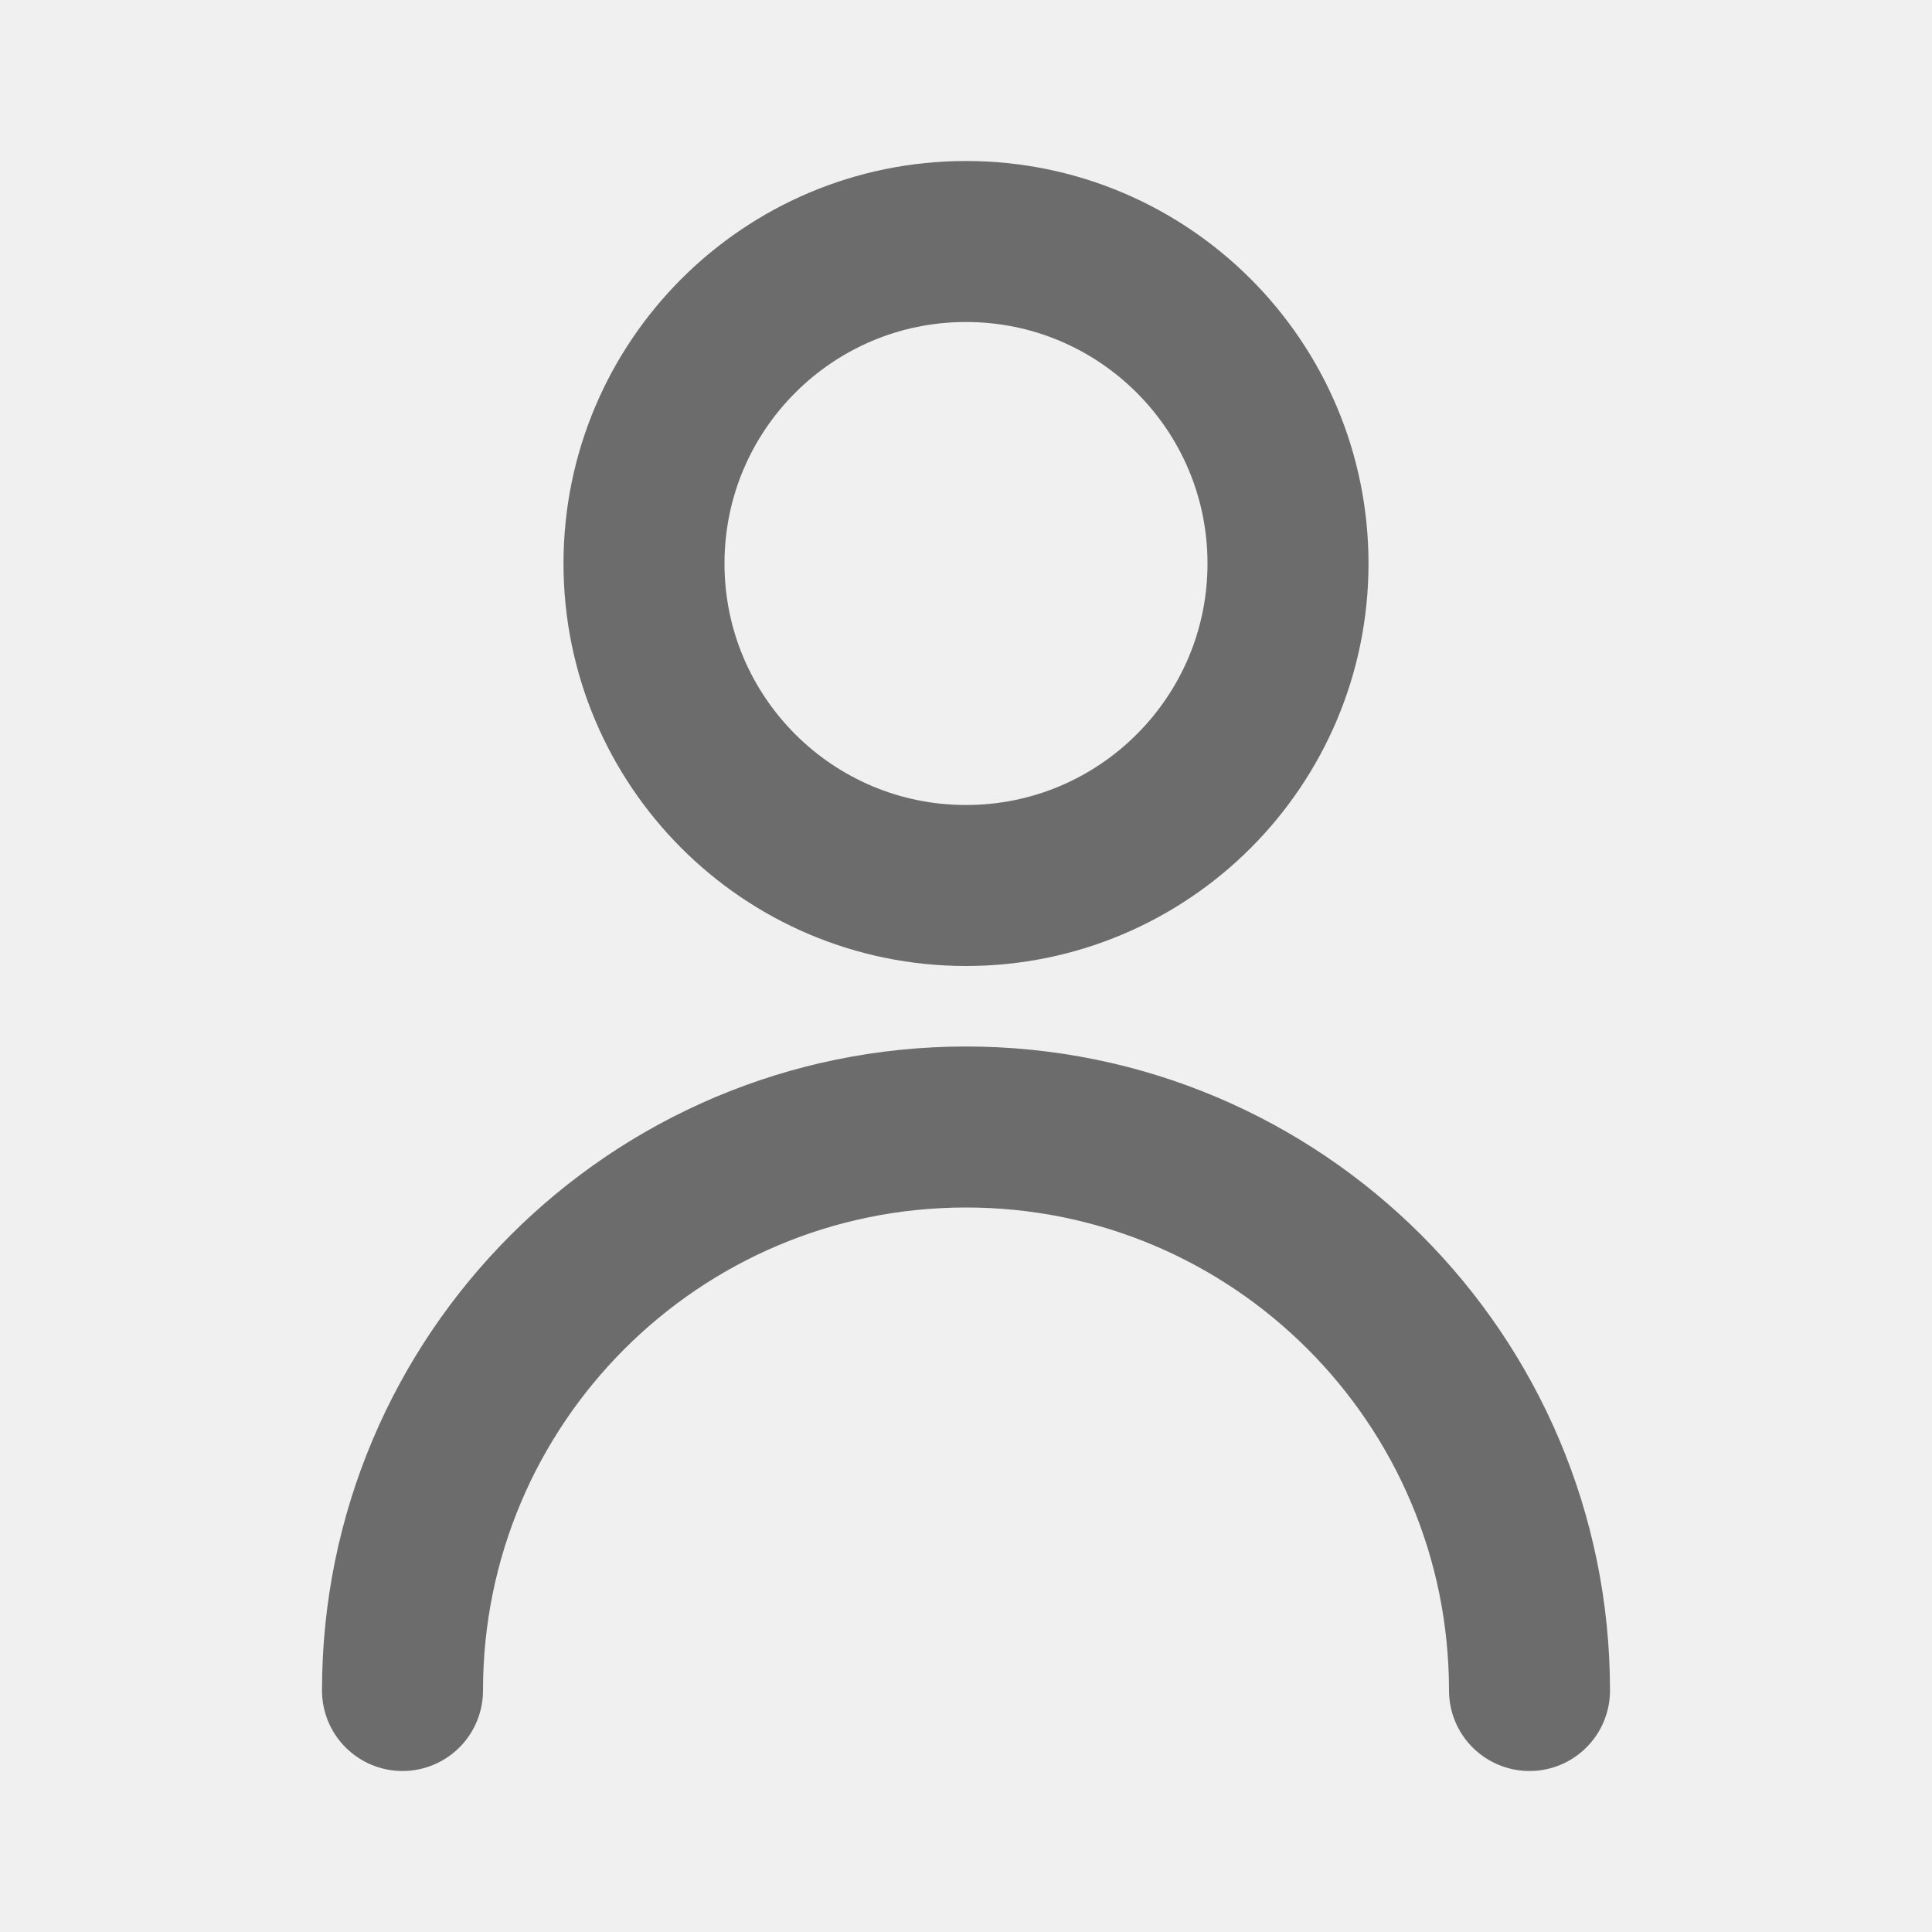
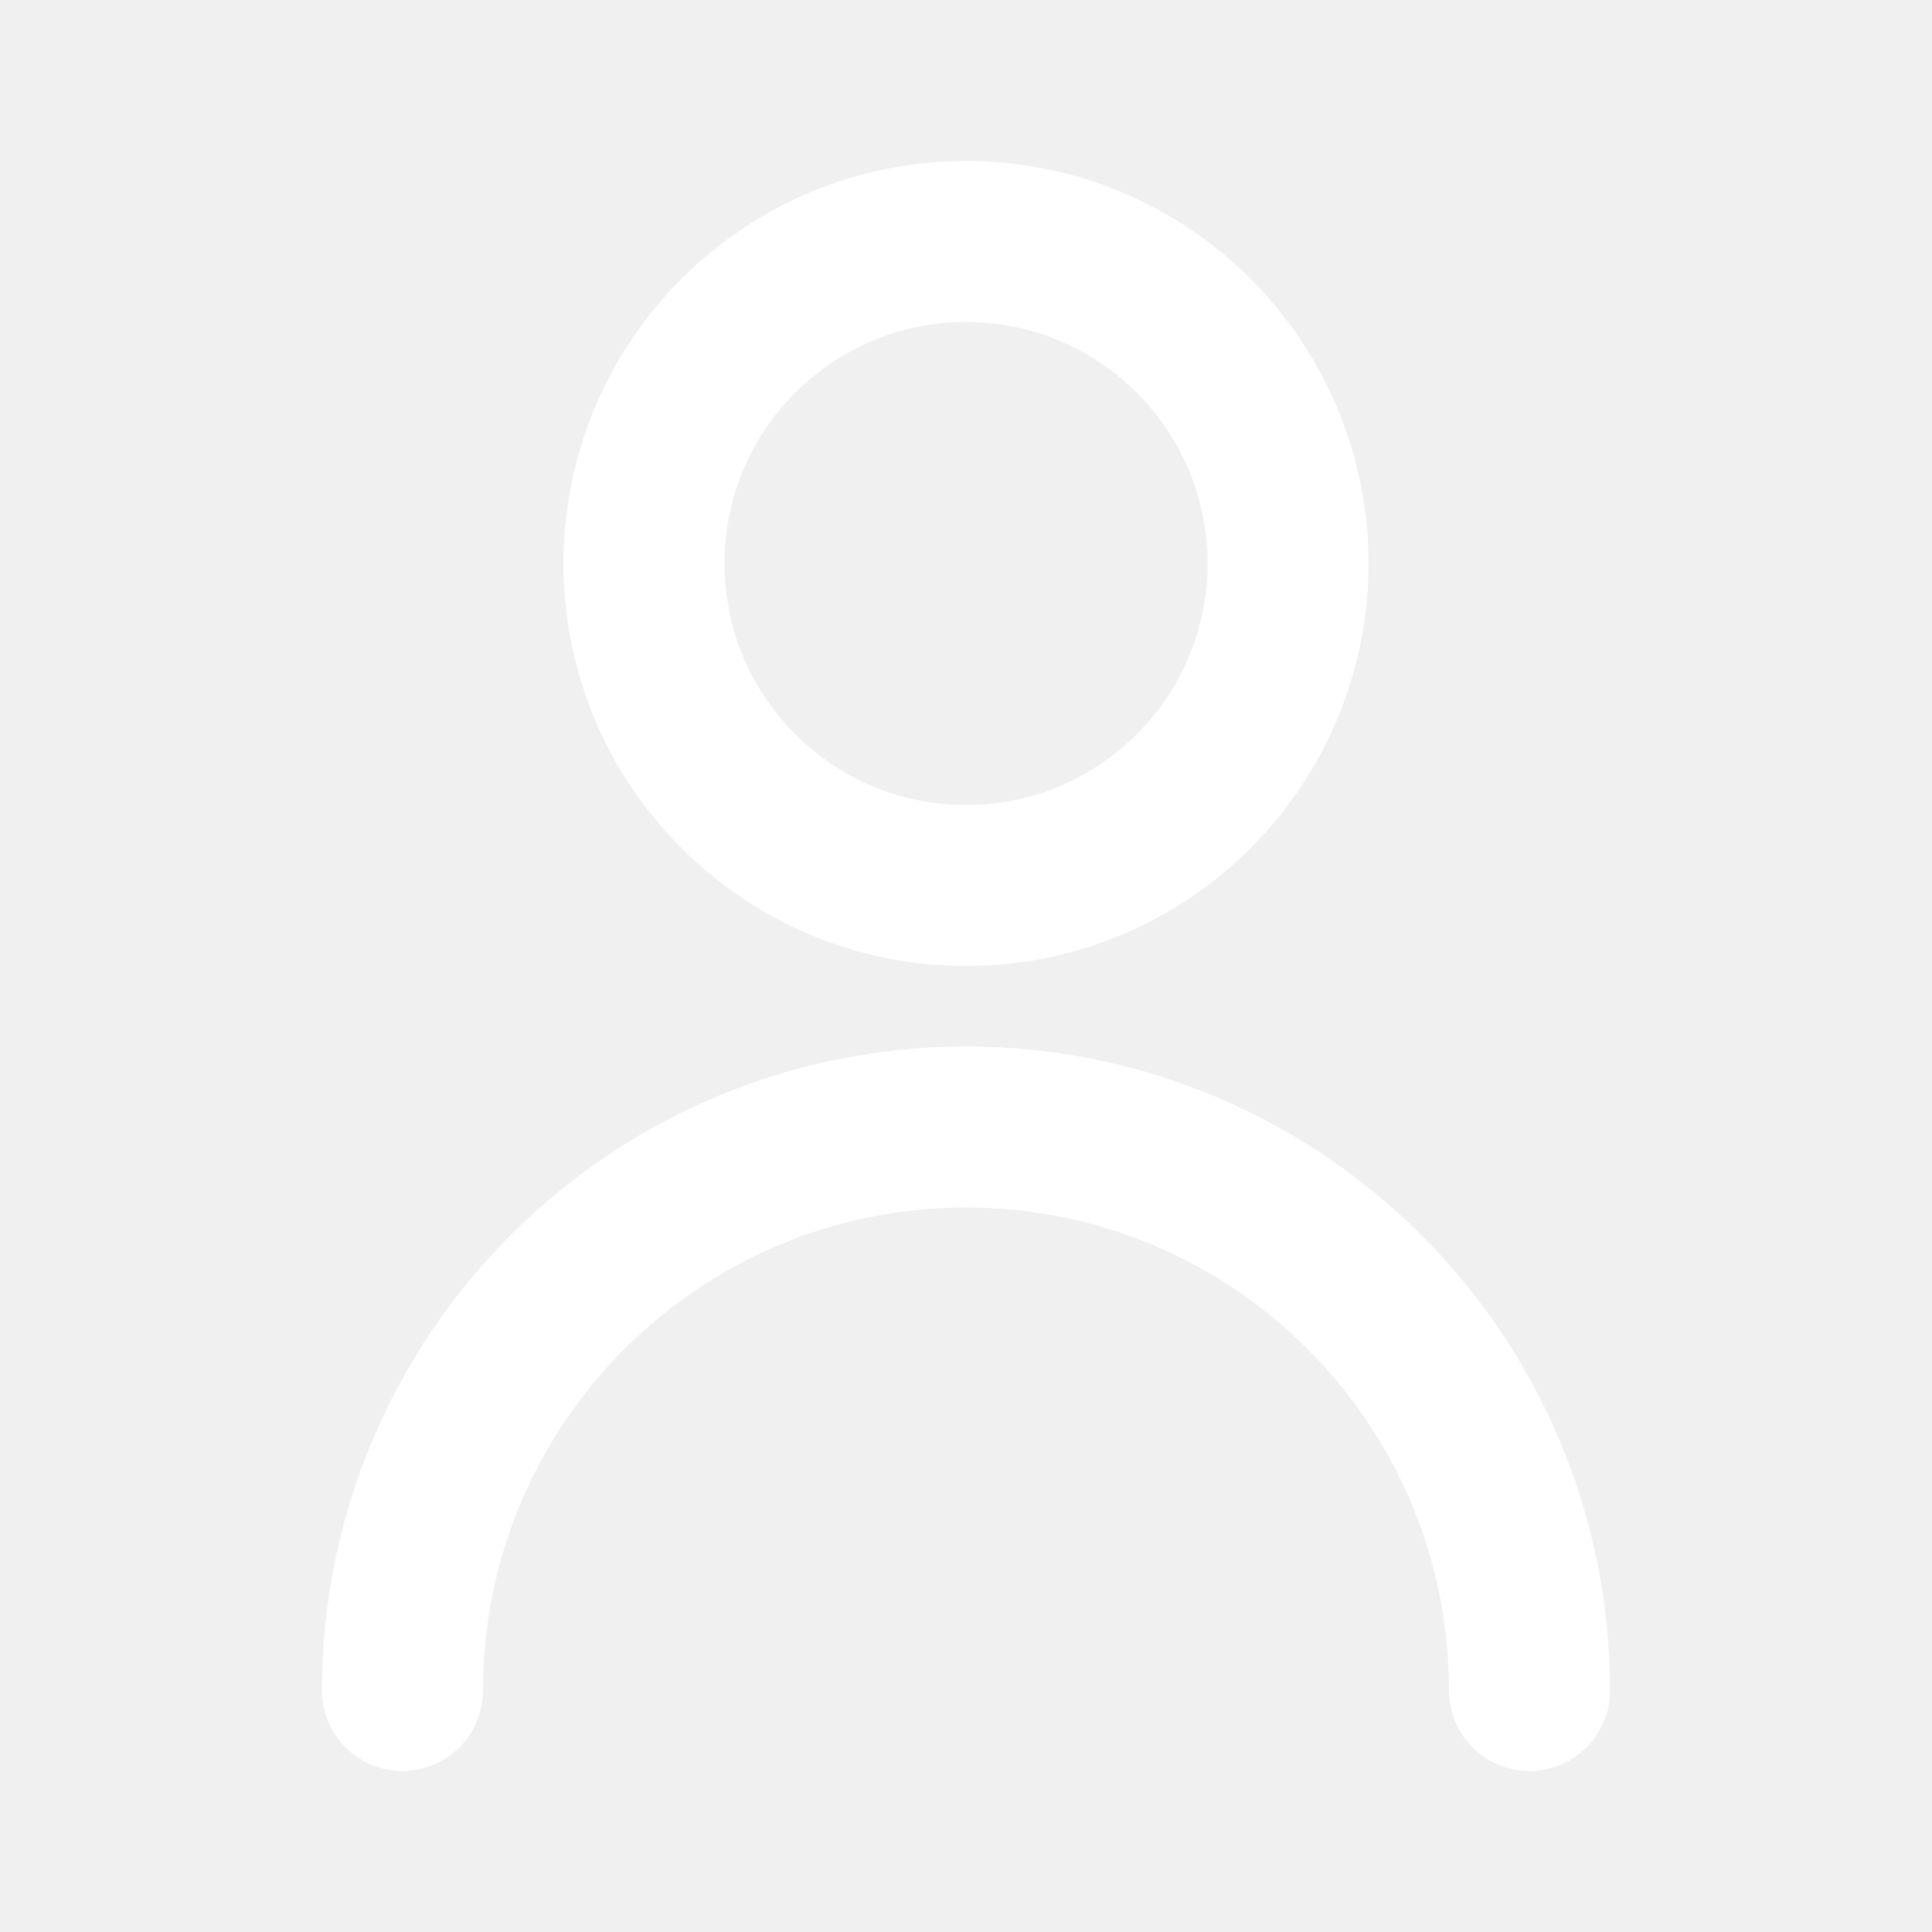
<svg xmlns="http://www.w3.org/2000/svg" width="24" height="24" viewBox="0 0 24 24" fill="none">
-   <path d="M19 21C19 17.134 15.866 14 12 14C8.134 14 5 17.134 5 21M12 11C9.791 11 8 9.209 8 7C8 4.791 9.791 3 12 3C14.209 3 16 4.791 16 7C16 9.209 14.209 11 12 11Z" stroke="#6C6C6C" stroke-width="2" stroke-linecap="round" stroke-linejoin="round" />
+   <path d="M19 21C19 17.134 15.866 14 12 14C8.134 14 5 17.134 5 21M12 11C9.791 11 8 9.209 8 7C8 4.791 9.791 3 12 3C14.209 3 16 4.791 16 7C16 9.209 14.209 11 12 11Z" stroke="white" stroke-width="2" stroke-linecap="round" stroke-linejoin="round" />
</svg>
